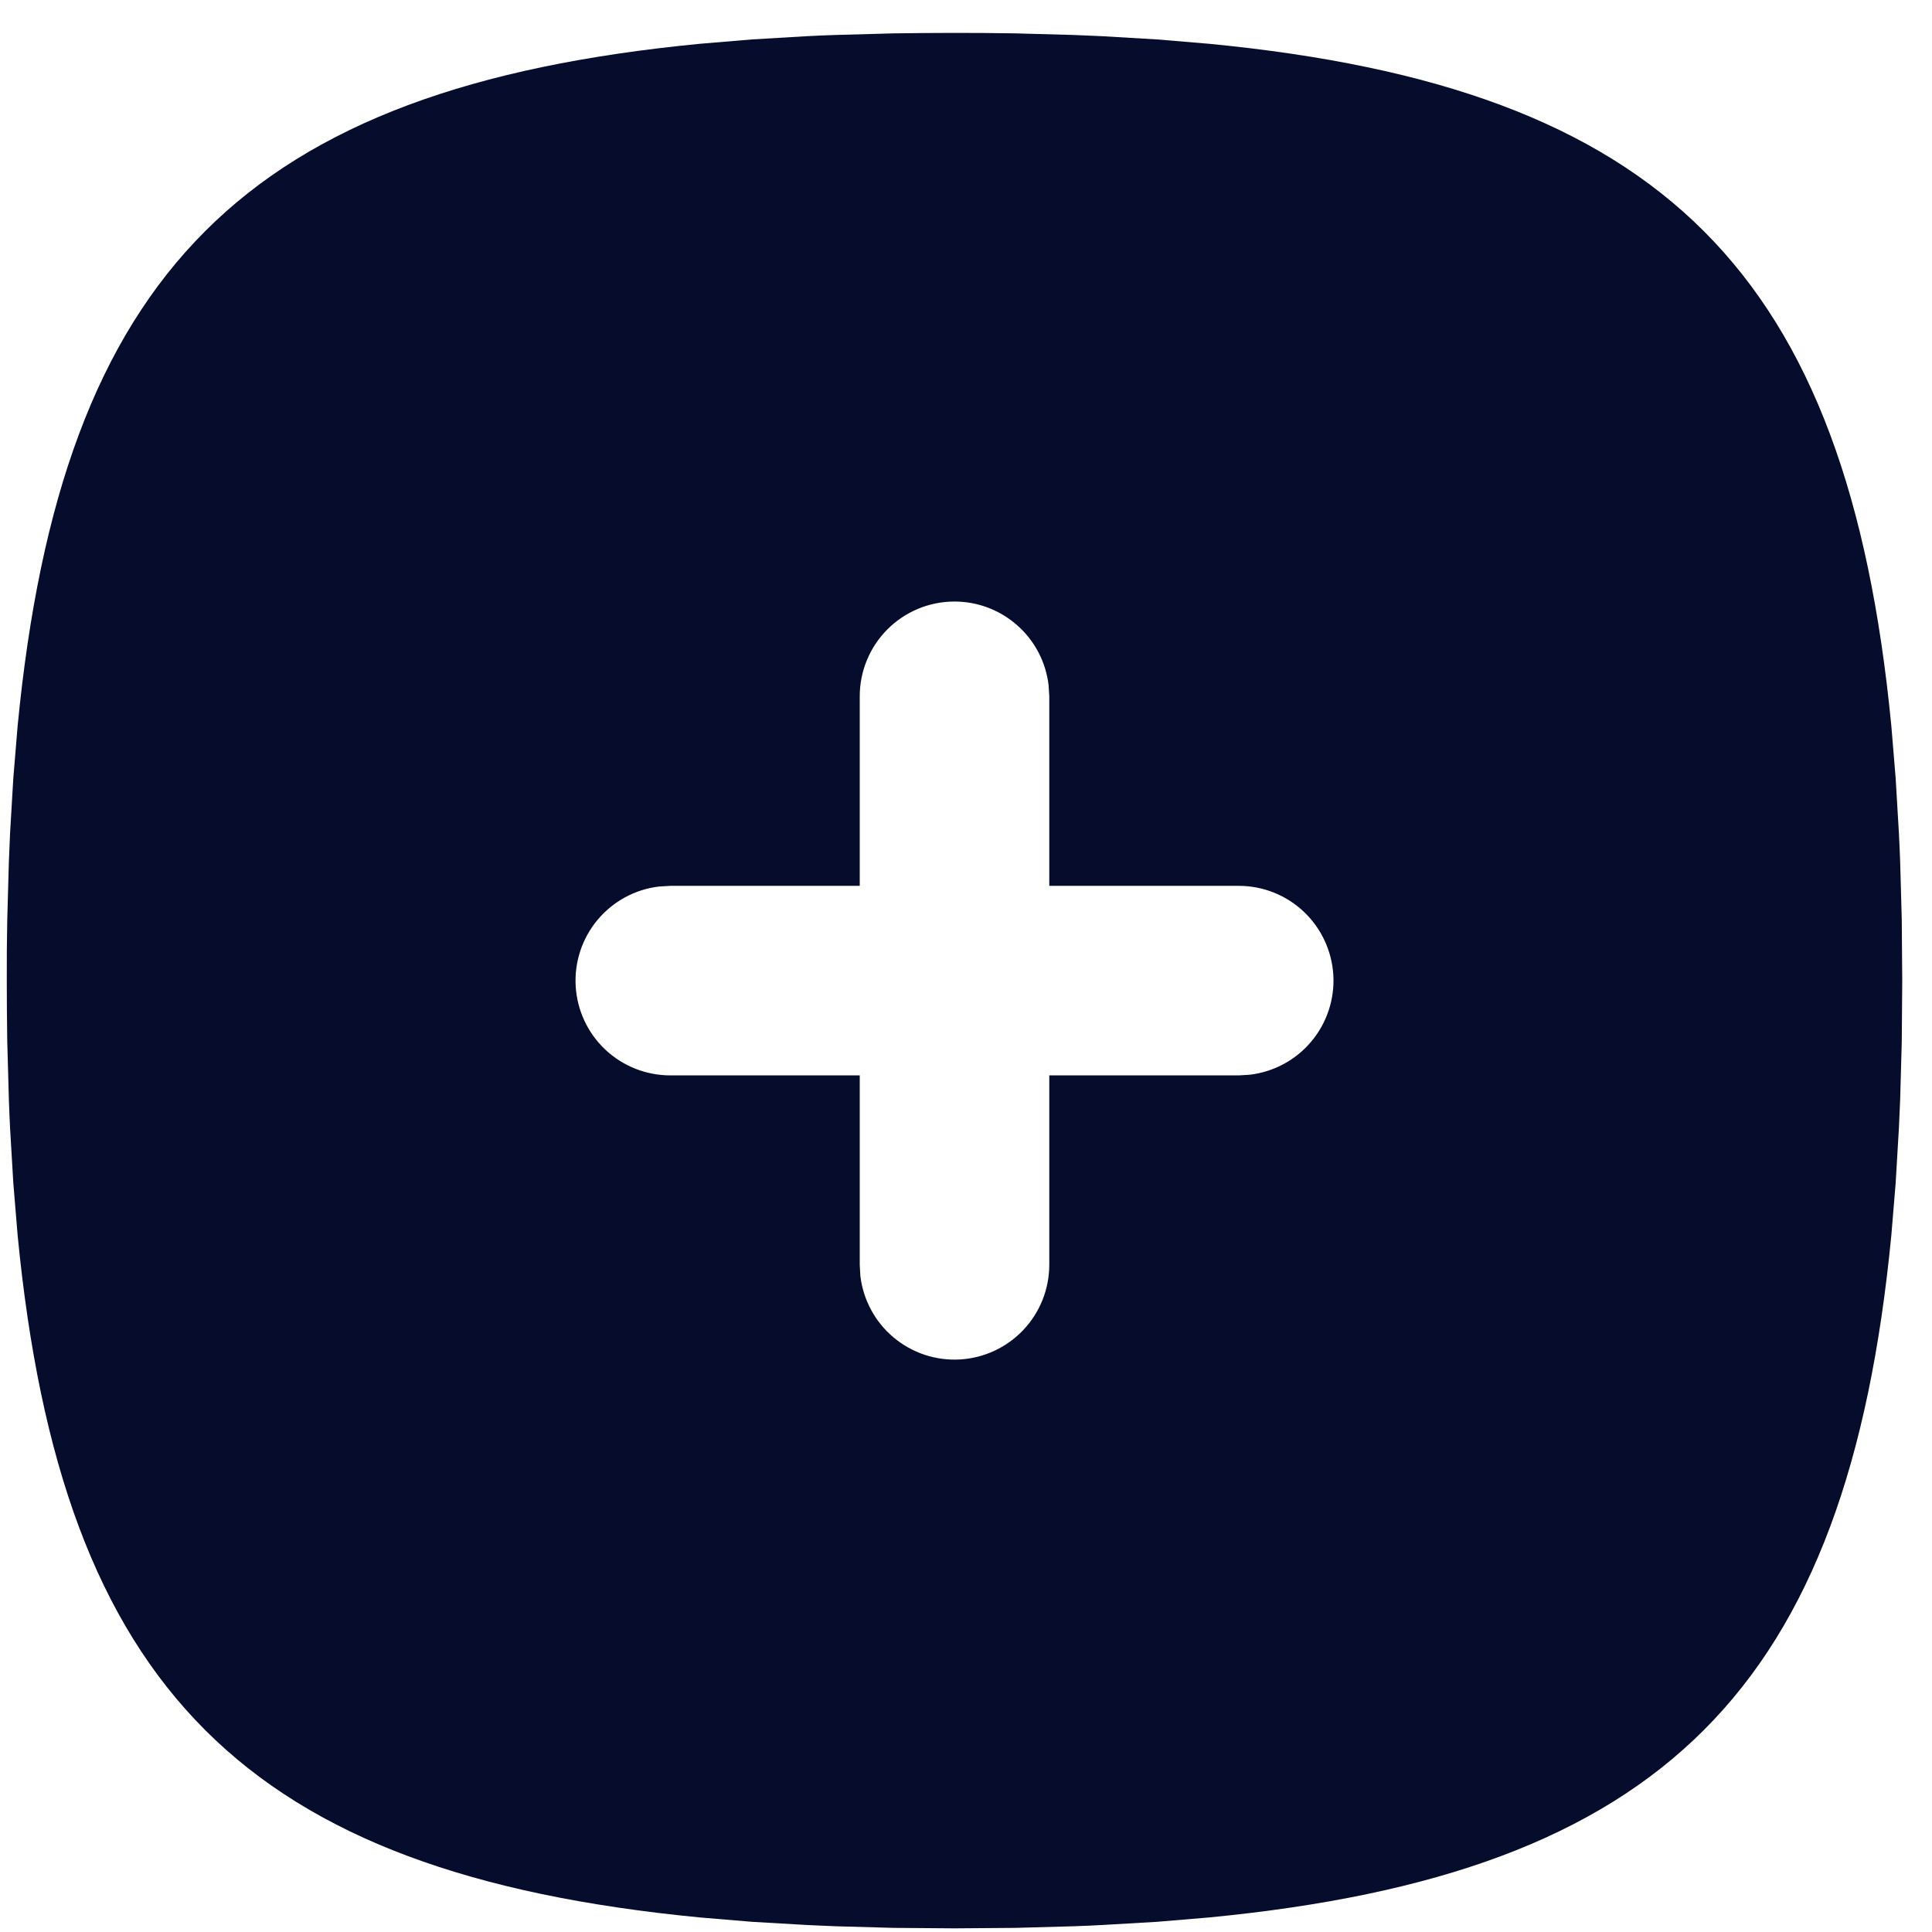
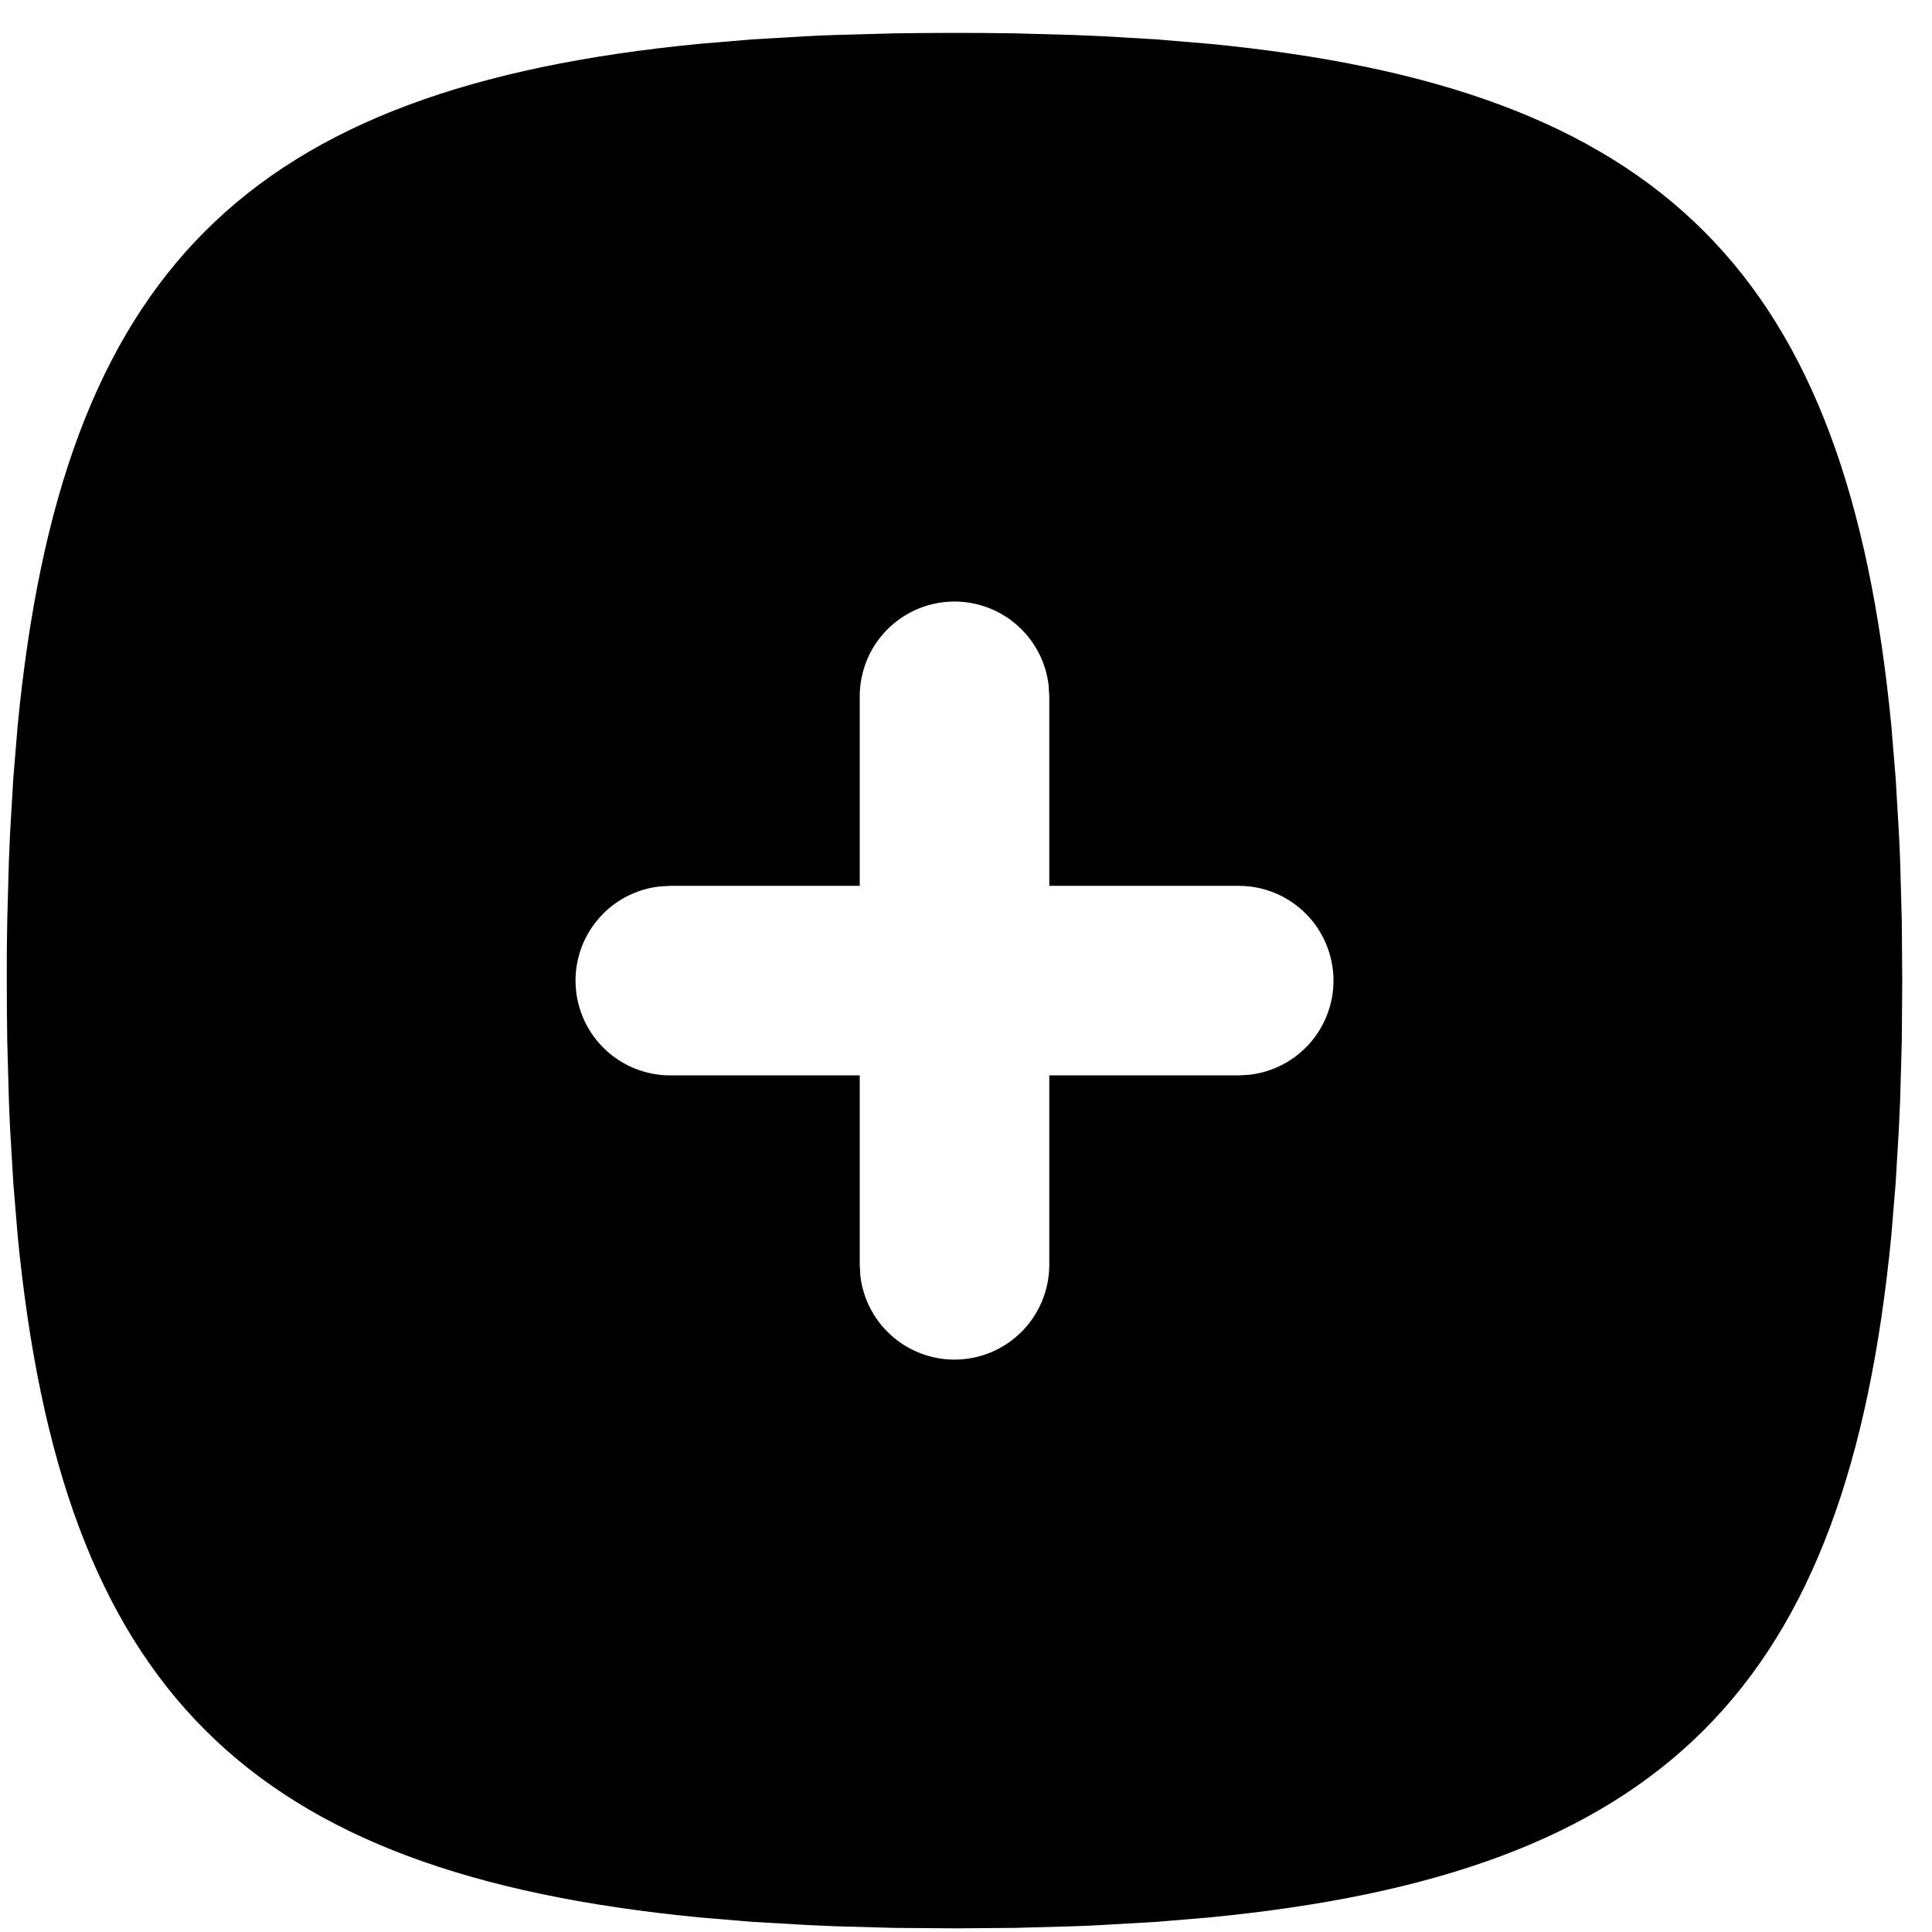
<svg xmlns="http://www.w3.org/2000/svg" width="37" height="37" viewBox="0 0 37 37" fill="none">
-   <path d="M18.28 0.63L18.868 0.632L19.445 0.639L20.563 0.67L21.106 0.693L22.157 0.755L23.16 0.839C31.845 1.681 35.379 5.215 36.221 13.899L36.304 14.903L36.366 15.954C36.375 16.132 36.384 16.313 36.39 16.497L36.421 17.615L36.43 18.78L36.421 19.945L36.39 21.063L36.366 21.606L36.304 22.657L36.221 23.66C35.379 32.345 31.845 35.879 23.16 36.721L22.157 36.805L21.106 36.866C20.928 36.875 20.746 36.885 20.563 36.89L19.445 36.921L18.28 36.93L17.114 36.921L15.996 36.89L15.454 36.866L14.403 36.805L13.399 36.721C4.714 35.879 1.181 32.345 0.338 23.66L0.255 22.657L0.193 21.606C0.184 21.425 0.176 21.244 0.17 21.063L0.139 19.945C0.133 19.564 0.13 19.176 0.13 18.78L0.131 18.192L0.139 17.615L0.17 16.497L0.193 15.954L0.255 14.903L0.338 13.899C1.181 5.215 4.714 1.681 13.399 0.839L14.403 0.755L15.454 0.693C15.632 0.684 15.813 0.675 15.996 0.67L17.114 0.639C17.496 0.634 17.884 0.63 18.28 0.63ZM18.28 11.52C17.798 11.52 17.337 11.711 16.996 12.052C16.656 12.392 16.465 12.854 16.465 13.335V16.965H12.835L12.622 16.978C12.163 17.032 11.742 17.26 11.445 17.615C11.148 17.97 10.998 18.424 11.025 18.886C11.052 19.348 11.254 19.782 11.591 20.1C11.927 20.417 12.372 20.594 12.835 20.595H16.465V24.225L16.477 24.437C16.532 24.897 16.76 25.318 17.115 25.615C17.47 25.912 17.924 26.062 18.386 26.035C18.848 26.008 19.282 25.805 19.599 25.469C19.917 25.132 20.094 24.688 20.095 24.225V20.595H23.725L23.937 20.582C24.396 20.527 24.817 20.3 25.114 19.945C25.411 19.59 25.562 19.135 25.535 18.674C25.507 18.212 25.305 17.778 24.969 17.46C24.632 17.142 24.187 16.965 23.725 16.965H20.095V13.335L20.082 13.123C20.03 12.681 19.818 12.274 19.485 11.979C19.153 11.683 18.724 11.52 18.28 11.52Z" fill="#060C2C" />
+   <path d="M18.28 0.63L18.868 0.632L19.445 0.639L20.563 0.67L21.106 0.693L22.157 0.755L23.16 0.839C31.845 1.681 35.379 5.215 36.221 13.899L36.304 14.903L36.366 15.954C36.375 16.132 36.384 16.313 36.39 16.497L36.421 17.615L36.43 18.78L36.421 19.945L36.39 21.063L36.366 21.606L36.304 22.657L36.221 23.66C35.379 32.345 31.845 35.879 23.16 36.721L22.157 36.805L21.106 36.866C20.928 36.875 20.746 36.885 20.563 36.89L19.445 36.921L18.28 36.93L17.114 36.921L15.996 36.89L15.454 36.866L14.403 36.805L13.399 36.721C4.714 35.879 1.181 32.345 0.338 23.66L0.255 22.657L0.193 21.606C0.184 21.425 0.176 21.244 0.17 21.063L0.139 19.945C0.133 19.564 0.13 19.176 0.13 18.78L0.131 18.192L0.139 17.615L0.17 16.497L0.193 15.954L0.255 14.903L0.338 13.899C1.181 5.215 4.714 1.681 13.399 0.839L14.403 0.755L15.454 0.693C15.632 0.684 15.813 0.675 15.996 0.67L17.114 0.639C17.496 0.634 17.884 0.63 18.28 0.63ZM18.28 11.52C17.798 11.52 17.337 11.711 16.996 12.052C16.656 12.392 16.465 12.854 16.465 13.335V16.965H12.835L12.622 16.978C12.163 17.032 11.742 17.26 11.445 17.615C11.148 17.97 10.998 18.424 11.025 18.886C11.052 19.348 11.254 19.782 11.591 20.1C11.927 20.417 12.372 20.594 12.835 20.595H16.465V24.225L16.477 24.437C16.532 24.897 16.76 25.318 17.115 25.615C17.47 25.912 17.924 26.062 18.386 26.035C18.848 26.008 19.282 25.805 19.599 25.469C19.917 25.132 20.094 24.688 20.095 24.225V20.595H23.725L23.937 20.582C24.396 20.527 24.817 20.3 25.114 19.945C25.411 19.59 25.562 19.135 25.535 18.674C25.507 18.212 25.305 17.778 24.969 17.46C24.632 17.142 24.187 16.965 23.725 16.965H20.095V13.335L20.082 13.123C20.03 12.681 19.818 12.274 19.485 11.979C19.153 11.683 18.724 11.52 18.28 11.52Z" fill="currentColor" />
</svg>
